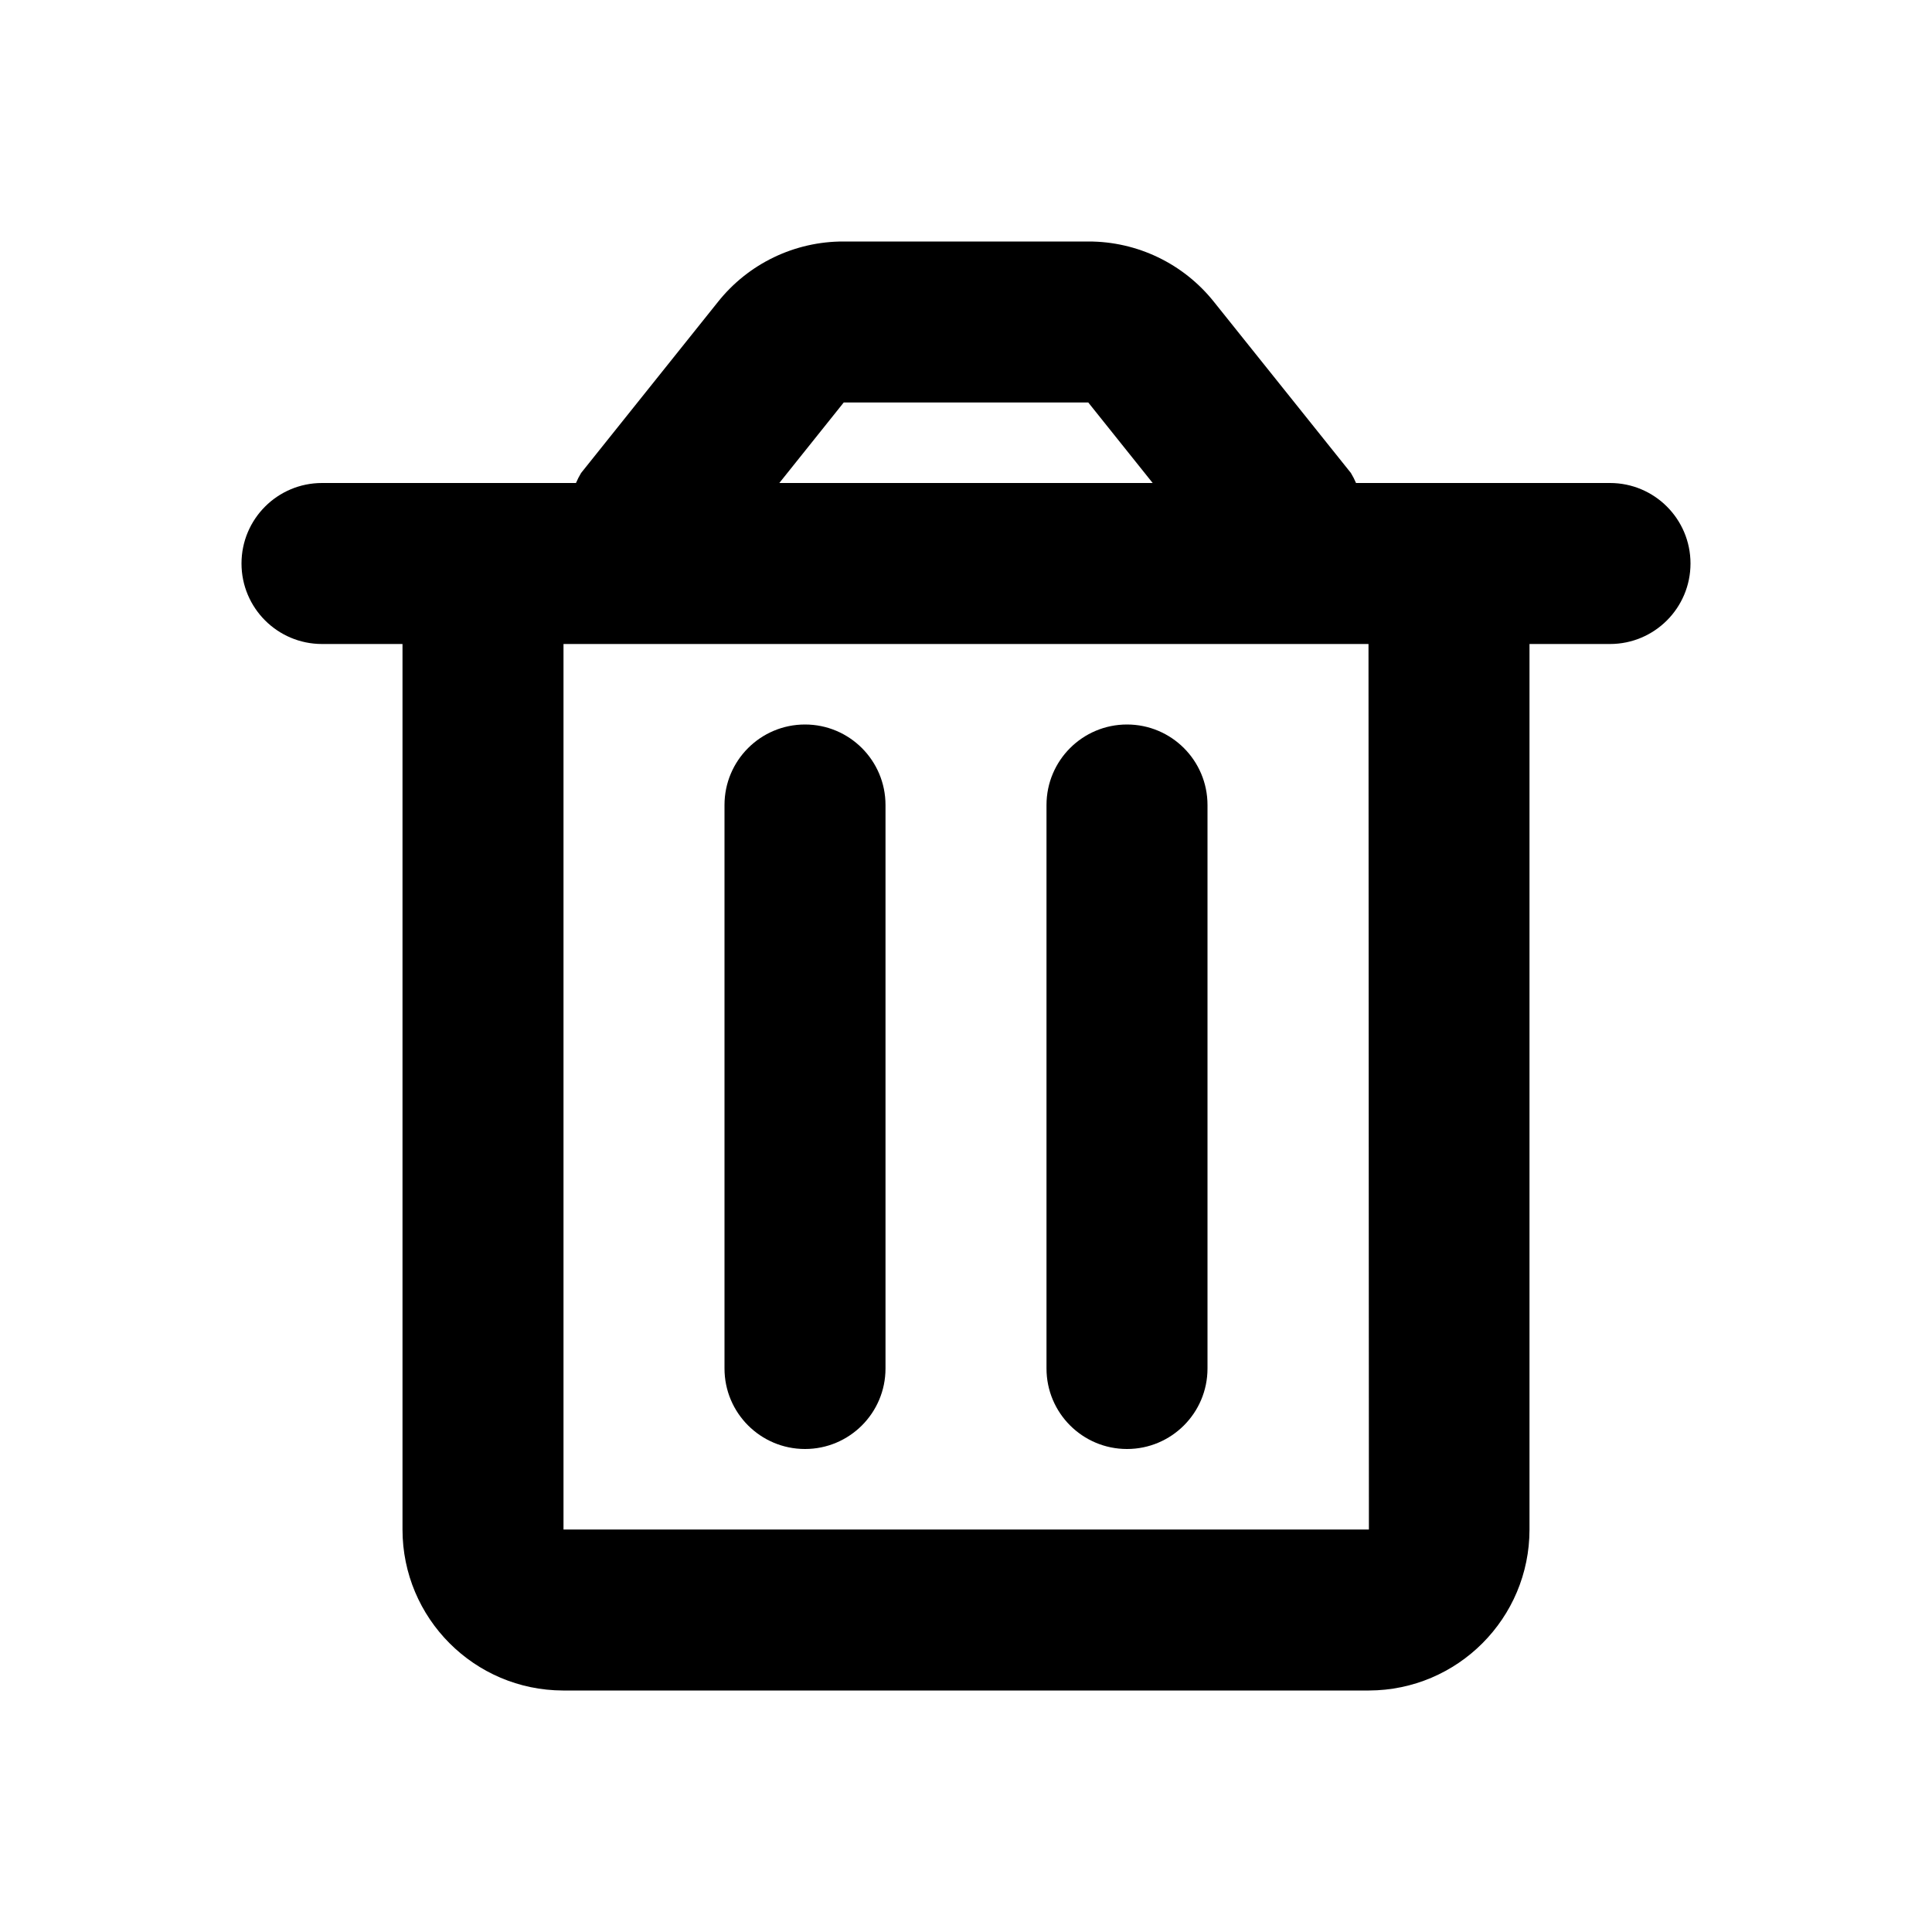
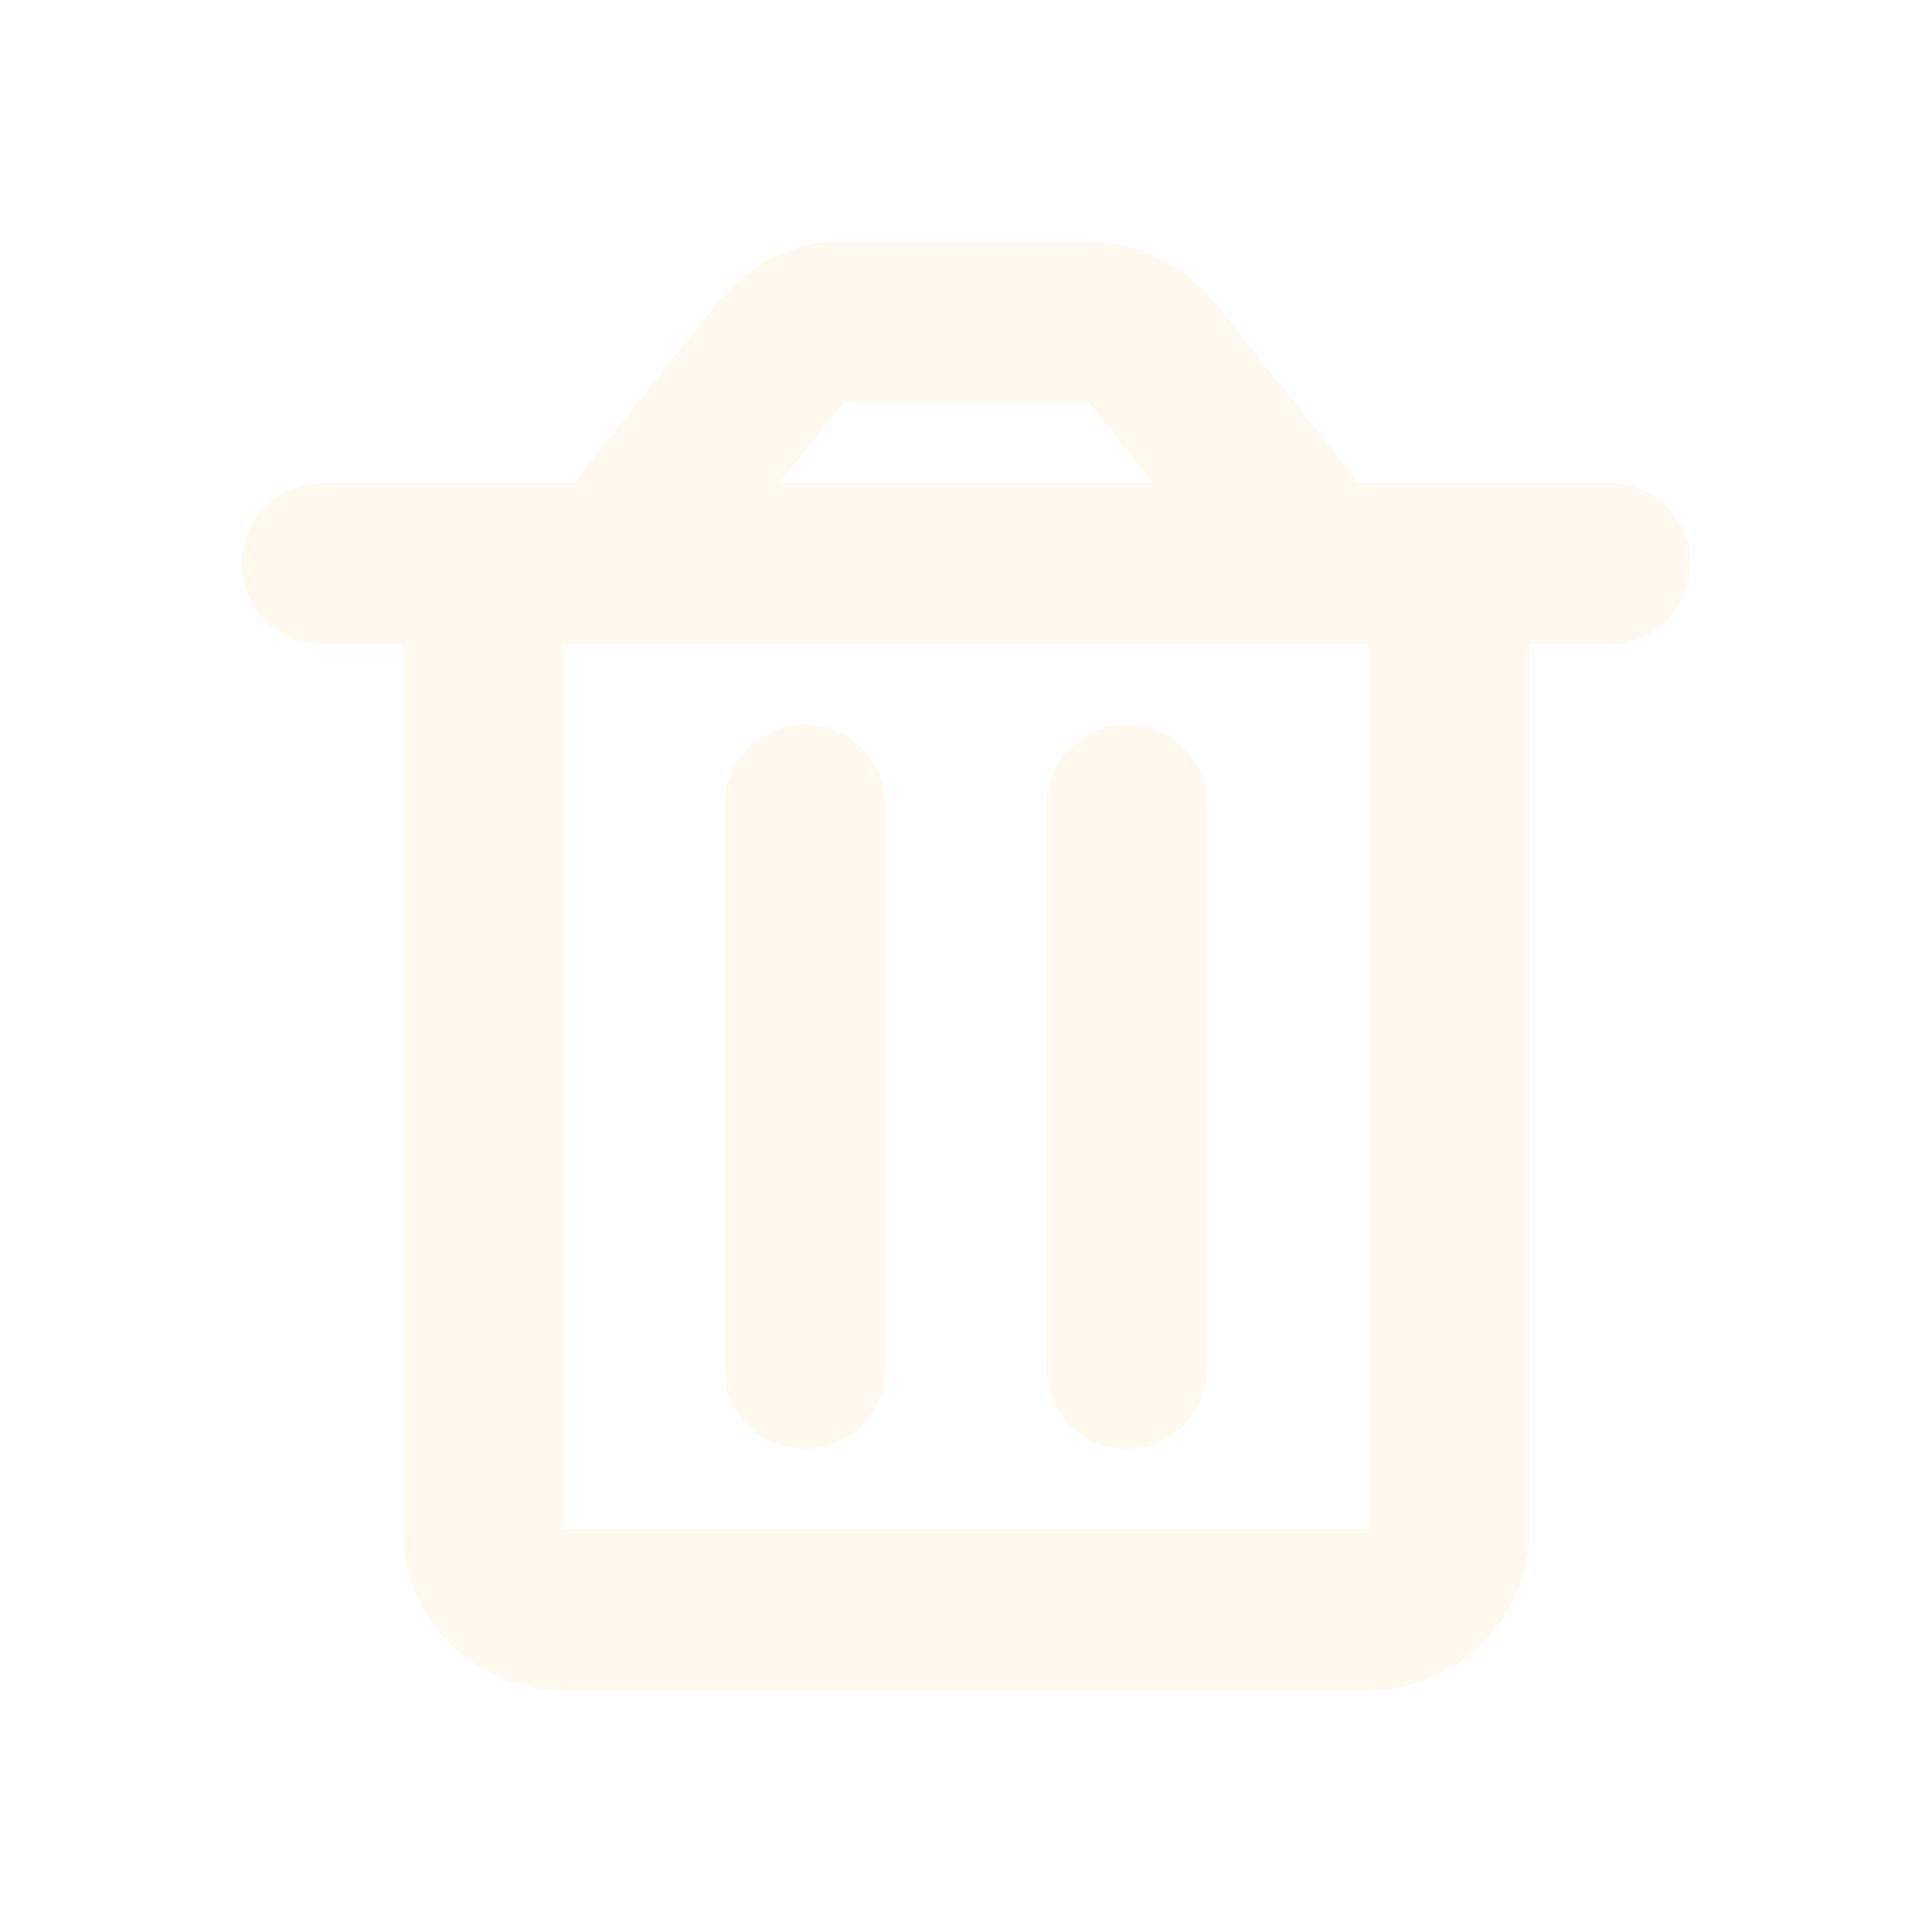
- <svg xmlns="http://www.w3.org/2000/svg" fill="#000000" width="800px" height="800px" viewBox="0 0 24 24">
-   <path d="M20 6h-3.155a.949.949 0 0 0-.064-.125l-1.7-2.124A1.989 1.989 0 0 0 13.519 3h-3.038a1.987 1.987 0 0 0-1.562.75l-1.7 2.125A.949.949 0 0 0 7.155 6H4a1 1 0 0 0 0 2h1v11a2 2 0 0 0 1.994 2h10.011A2 2 0 0 0 19 19V8h1a1 1 0 0 0 0-2zm-9.519-1h3.038l.8 1H9.681zm6.524 14H7V8h10z" />
-   <path d="M14 18a1 1 0 0 1-1-1v-7a1 1 0 0 1 2 0v7a1 1 0 0 1-1 1zM10 18a1 1 0 0 1-1-1v-7a1 1 0 0 1 2 0v7a1 1 0 0 1-1 1z" />
+ <svg xmlns="http://www.w3.org/2000/svg" version="1.1" id="Layer_1" x="0px" y="0px" viewBox="0 0 800 800" style="enable-background:new 0 0 800 800;" xml:space="preserve">
+   <style type="text/css">
+ 	.st0{fill:#FFF9EF;}
+ </style>
+   <path class="st0" d="M666.7,200H561.5c-0.6-1.4-1.3-2.8-2.1-4.2L502.7,125c-12.6-15.9-31.8-25.1-52.1-25H349.4  c-20.3-0.1-39.4,9.1-52.1,25l-56.7,70.8c-0.8,1.3-1.5,2.7-2.1,4.2H133.3c-18.4,0-33.3,14.9-33.3,33.3s14.9,33.3,33.3,33.3h33.3  v366.7c0,36.7,29.7,66.6,66.5,66.7h333.7c36.8-0.1,66.5-29.9,66.5-66.7V266.7h33.3c18.4,0,33.3-14.9,33.3-33.3S685.1,200,666.7,200z   M349.4,166.7h101.3l26.7,33.3H322.7L349.4,166.7z M566.8,633.3H233.3V266.7h333.3L566.8,633.3z" />
+   <path class="st0" d="M466.7,600c-18.4,0-33.3-14.9-33.3-33.3V333.3c0-18.4,14.9-33.3,33.3-33.3c18.4,0,33.3,14.9,33.3,33.3v233.3  C500,585.1,485.1,600,466.7,600z M333.3,600c-18.4,0-33.3-14.9-33.3-33.3V333.3c0-18.4,14.9-33.3,33.3-33.3  c18.4,0,33.3,14.9,33.3,33.3v233.3C366.7,585.1,351.7,600,333.3,600z" />
</svg>
